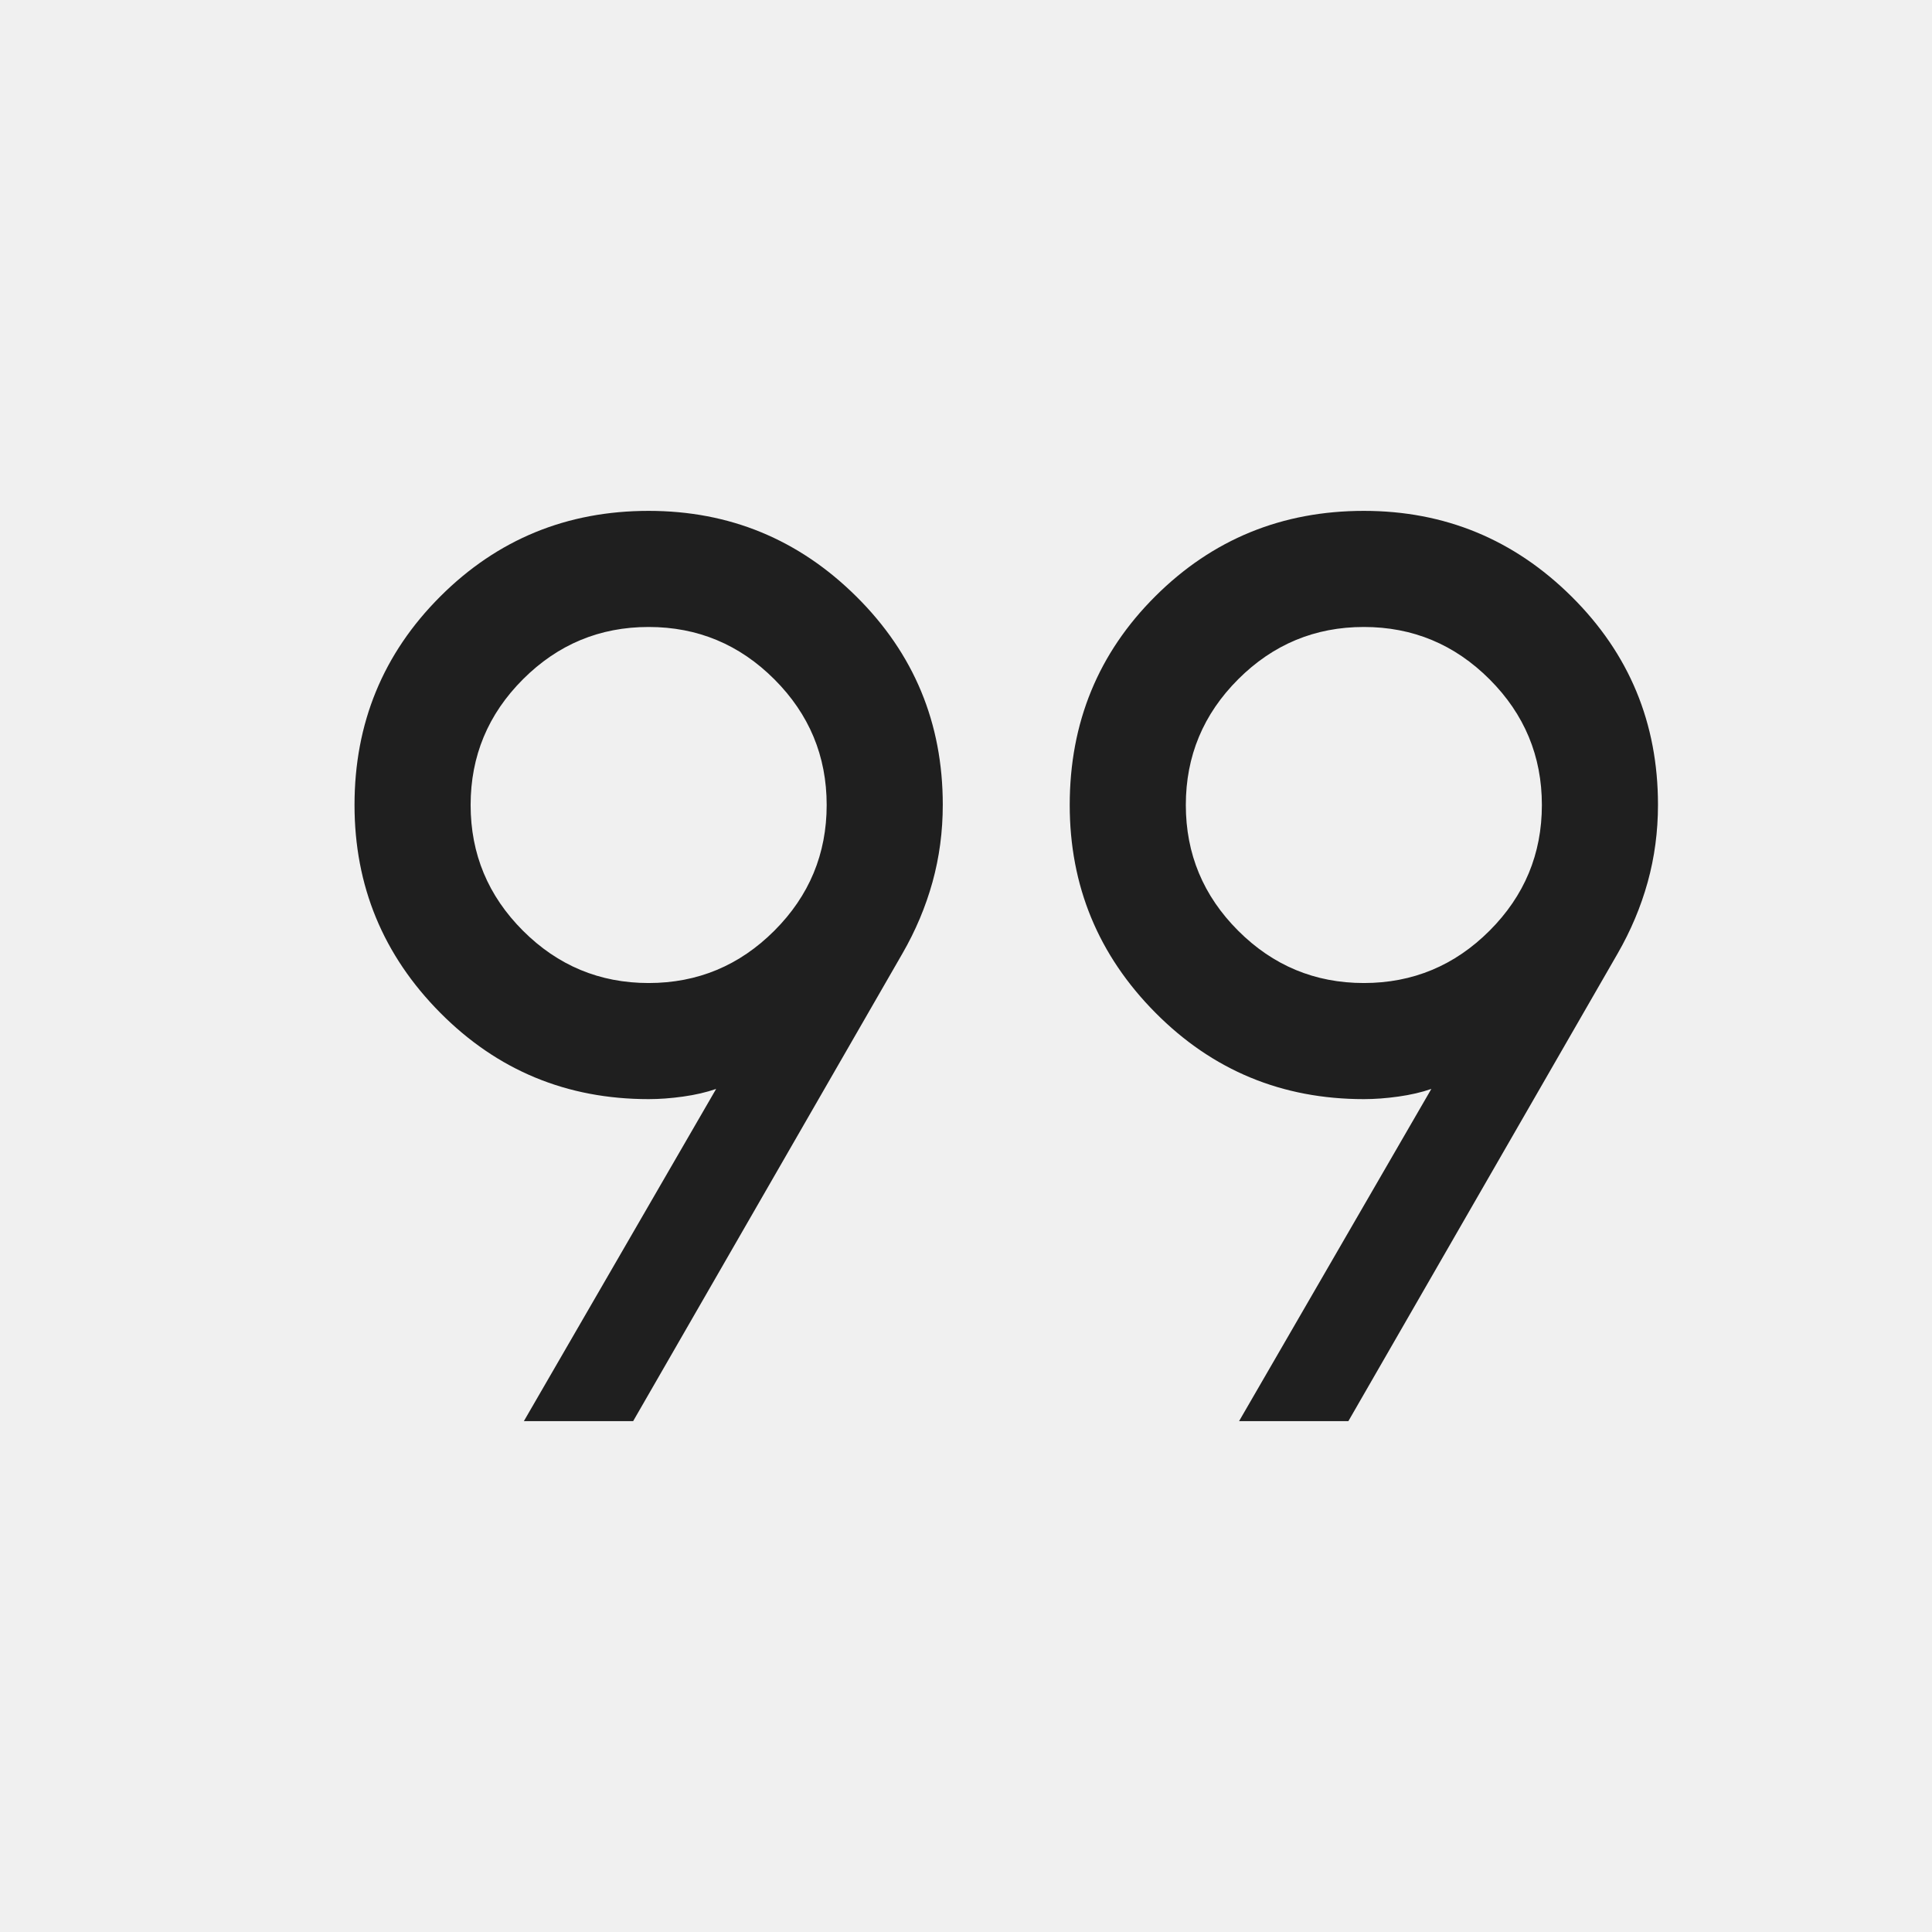
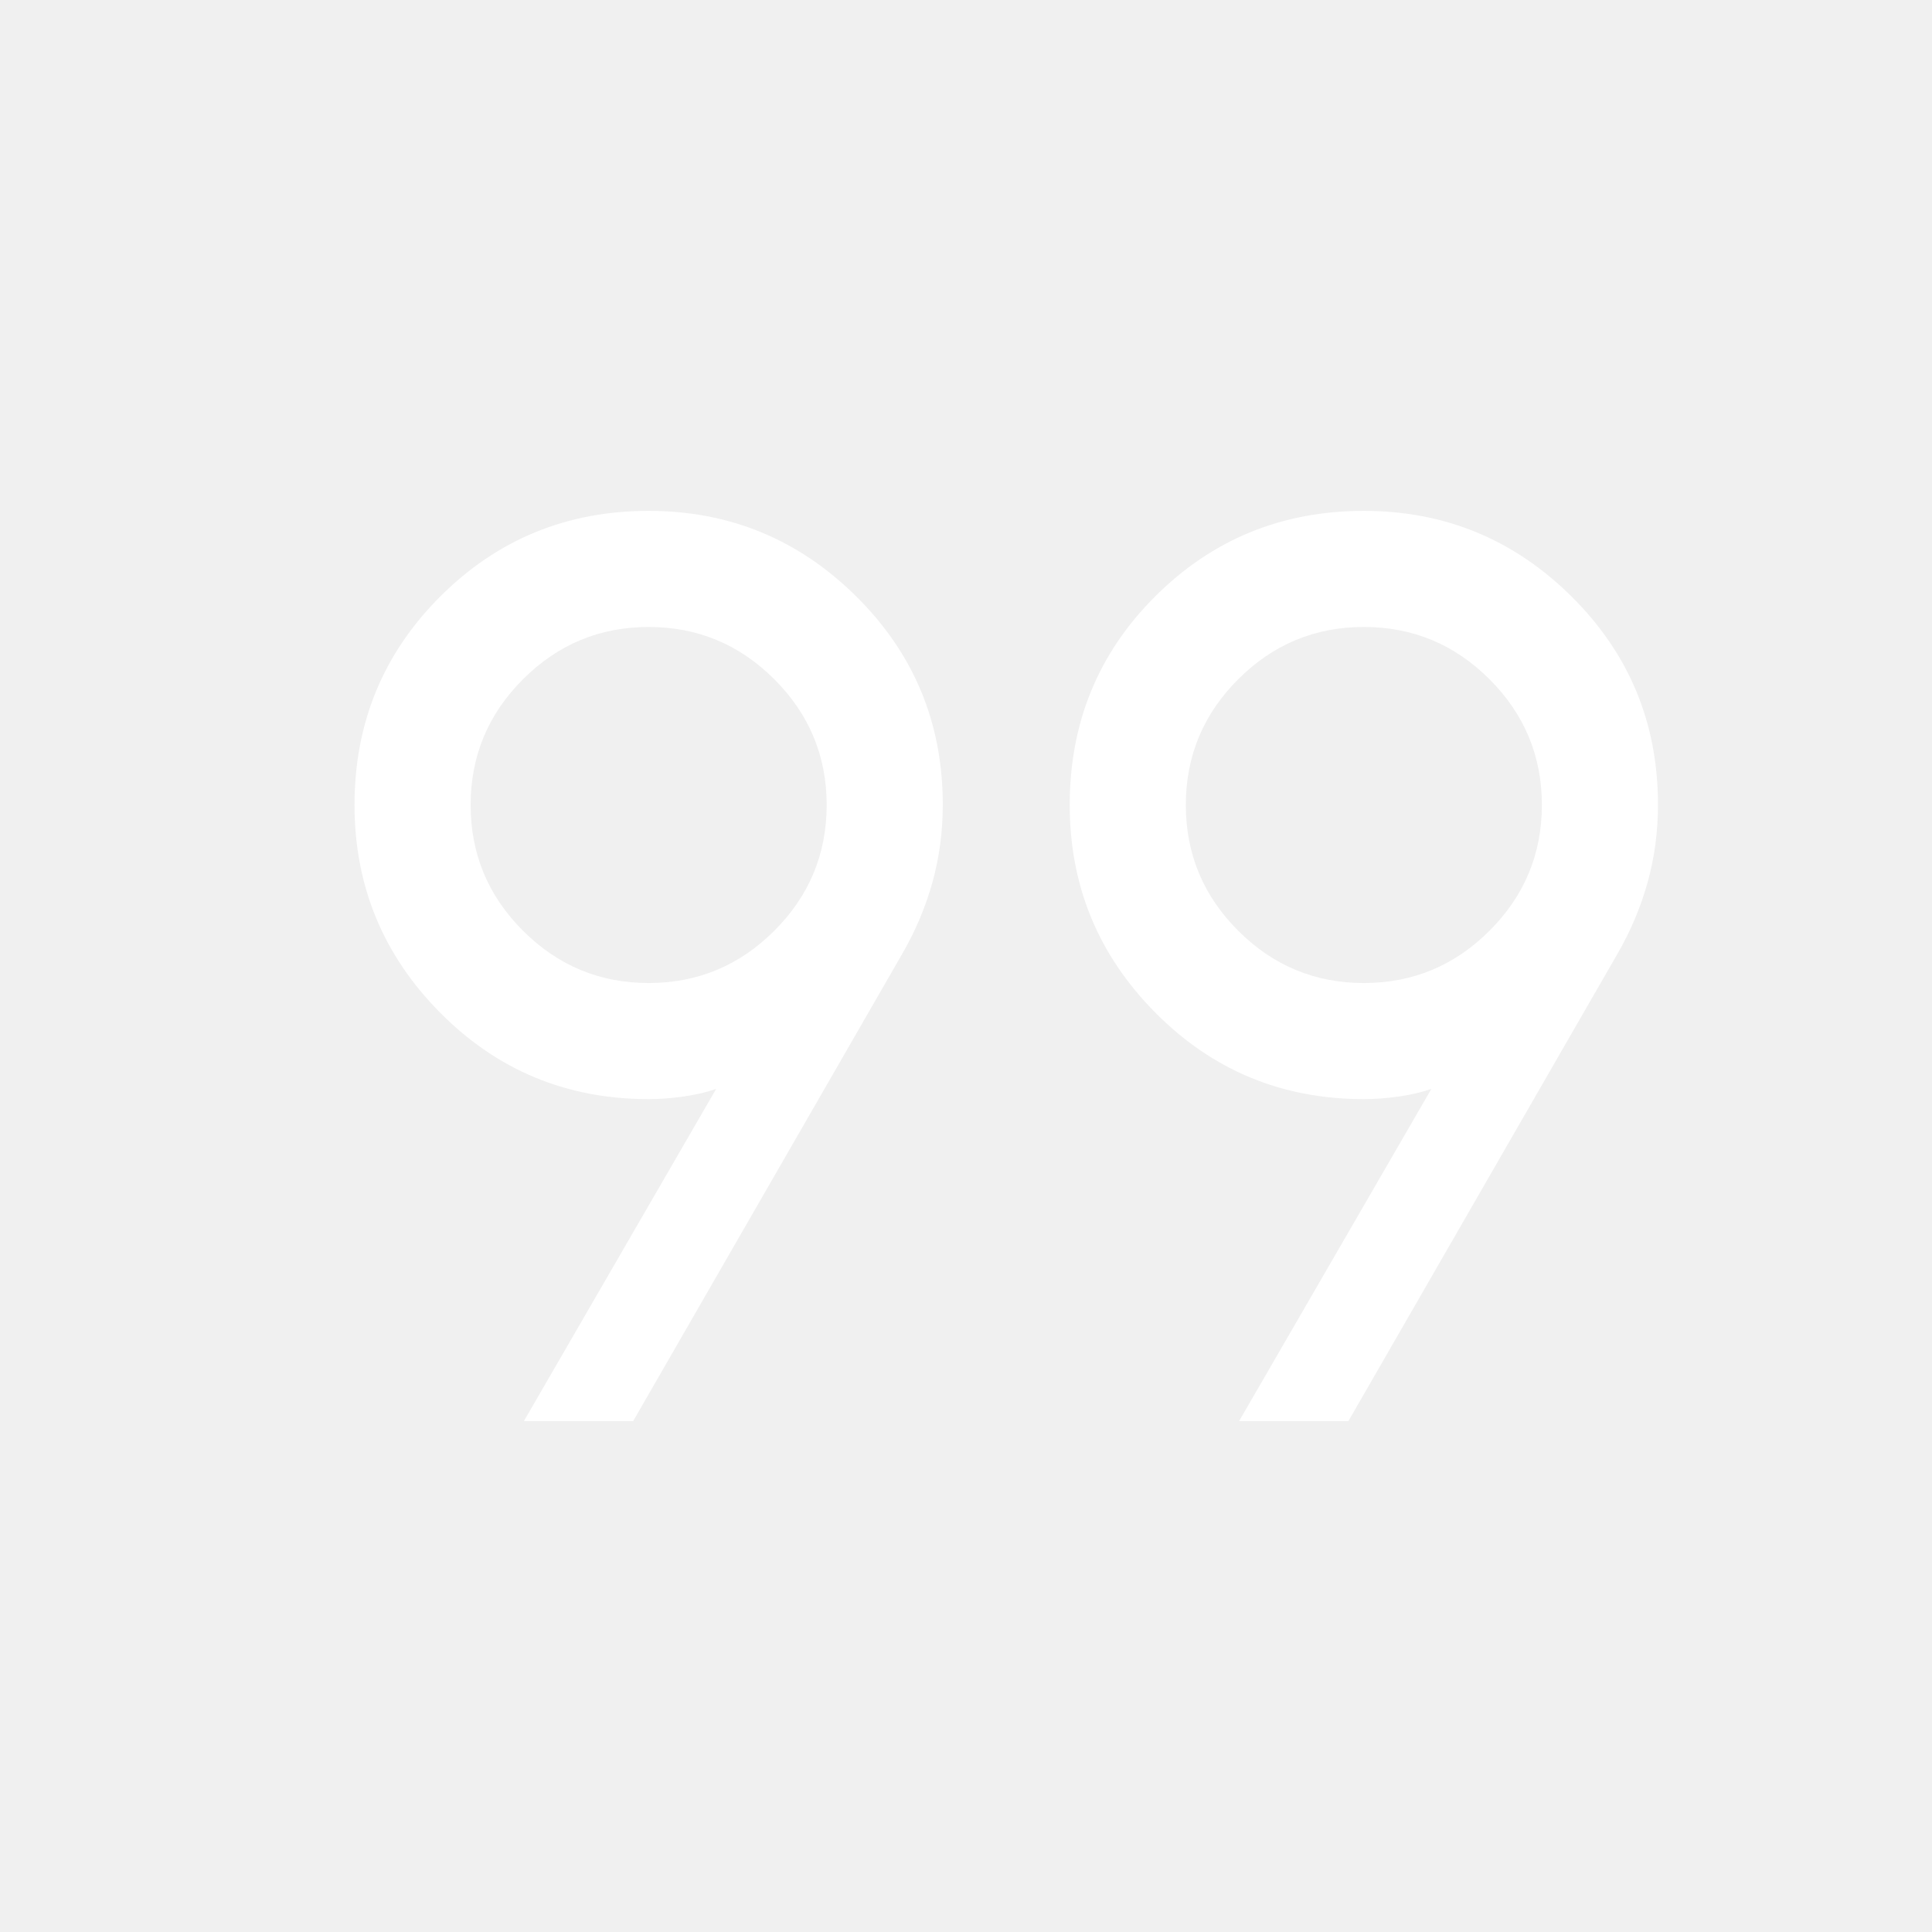
- <svg xmlns="http://www.w3.org/2000/svg" height="48px" viewBox="0 -960 960 960" width="48px" fill="#1f1f1f">
+ <svg xmlns="http://www.w3.org/2000/svg" height="48px" viewBox="0 -960 960 960" width="48px" fill="#fff">
  <path d="m260.31-253.85 95.54-165.07q-7.31 2.53-16.39 3.8-9.07 1.27-17.15 1.27-61 0-103.58-42.93-42.57-42.93-42.57-103.22 0-61 42.57-103.58 42.58-42.57 103.58-42.57 60.29 0 103.22 42.57 42.93 42.58 42.93 103.45 0 19.98-5.11 38.44-5.12 18.46-14.97 35.54l-133.77 232.3h-54.3Zm355.38 0 95.54-165.07q-7.31 2.53-16.38 3.8-9.08 1.27-17.16 1.27-61 0-103.57-42.93-42.58-42.93-42.58-103.22 0-61.38 42.58-103.77 42.57-42.38 103.57-42.38 60.29 0 103.22 42.57 42.93 42.58 42.93 103.45 0 19.98-5.11 38.44-5.12 18.46-14.96 35.54L670-253.85h-54.31ZM384.77-497.54q26-26 26-62.46t-26-62.46q-26-26-62.46-26t-62.46 26q-26 26-26 62.46t26 62.46q26 26 62.46 26t62.46-26Zm355.38 0q26-26 26-62.46t-26-62.46q-26-26-62.46-26t-62.46 26q-26 26-26 62.46t26 62.46q26 26 62.46 26t62.46-26ZM677.69-560Zm-355.38 0Z" />
</svg>
